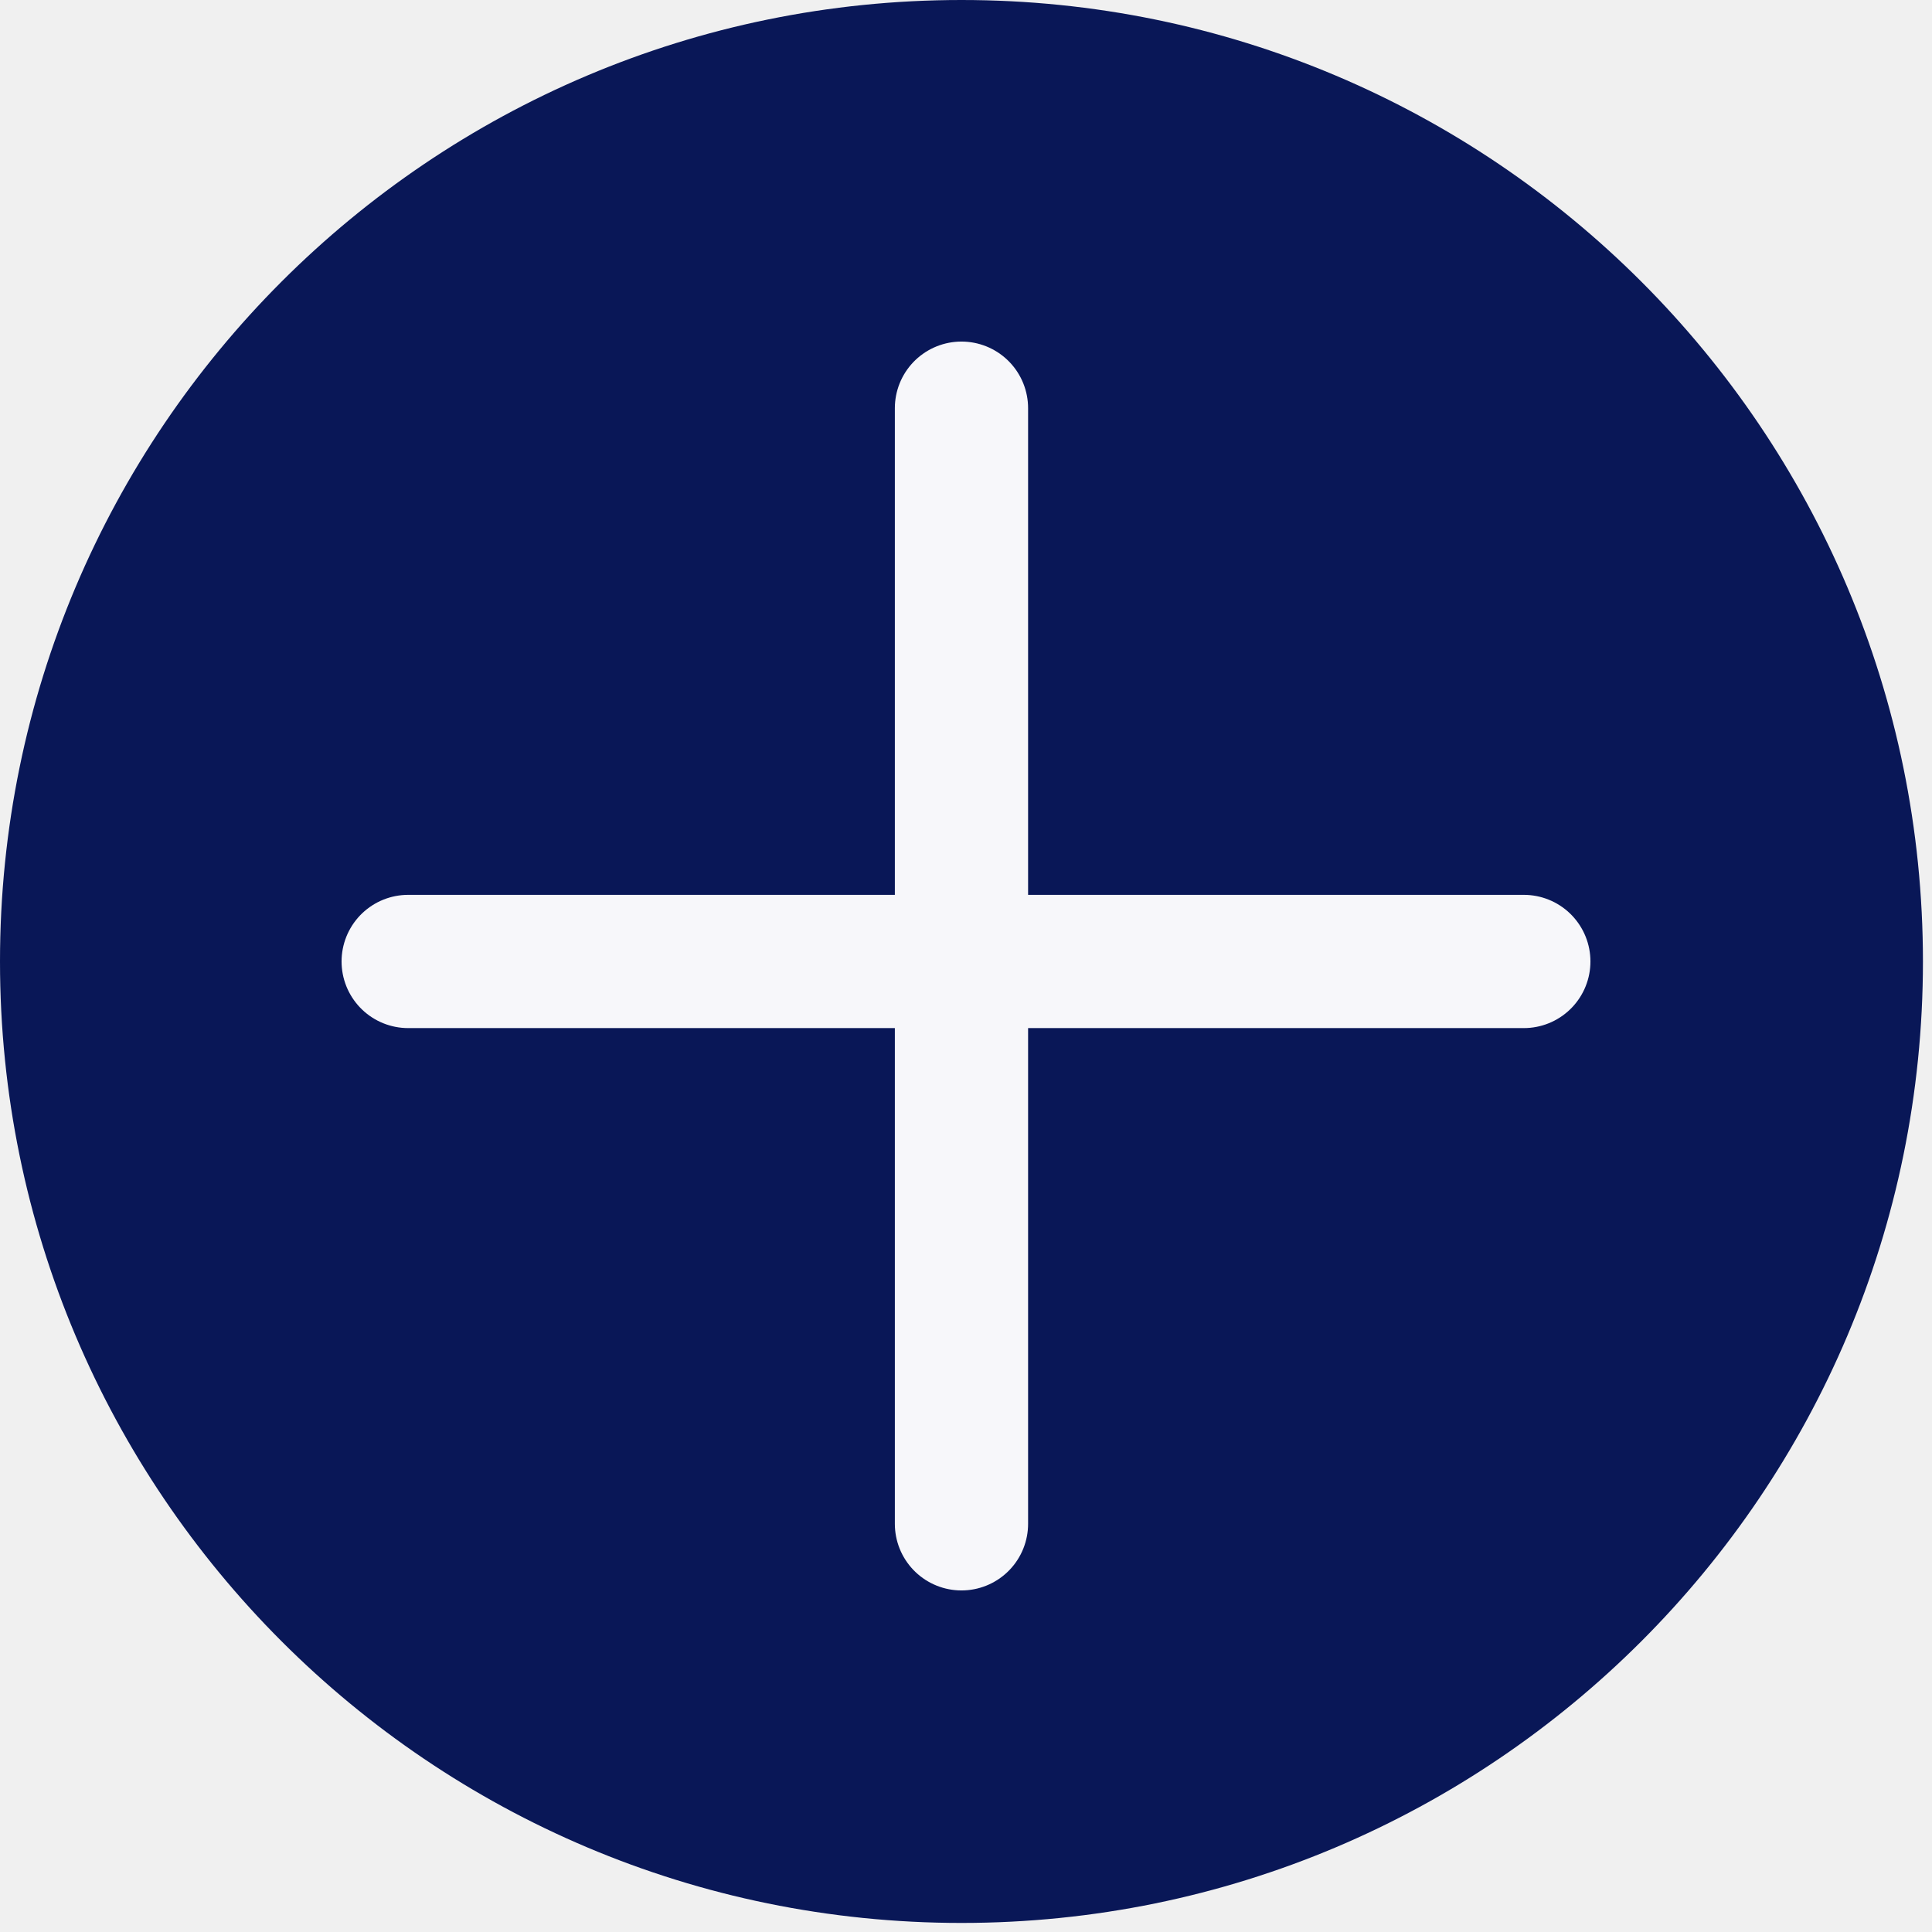
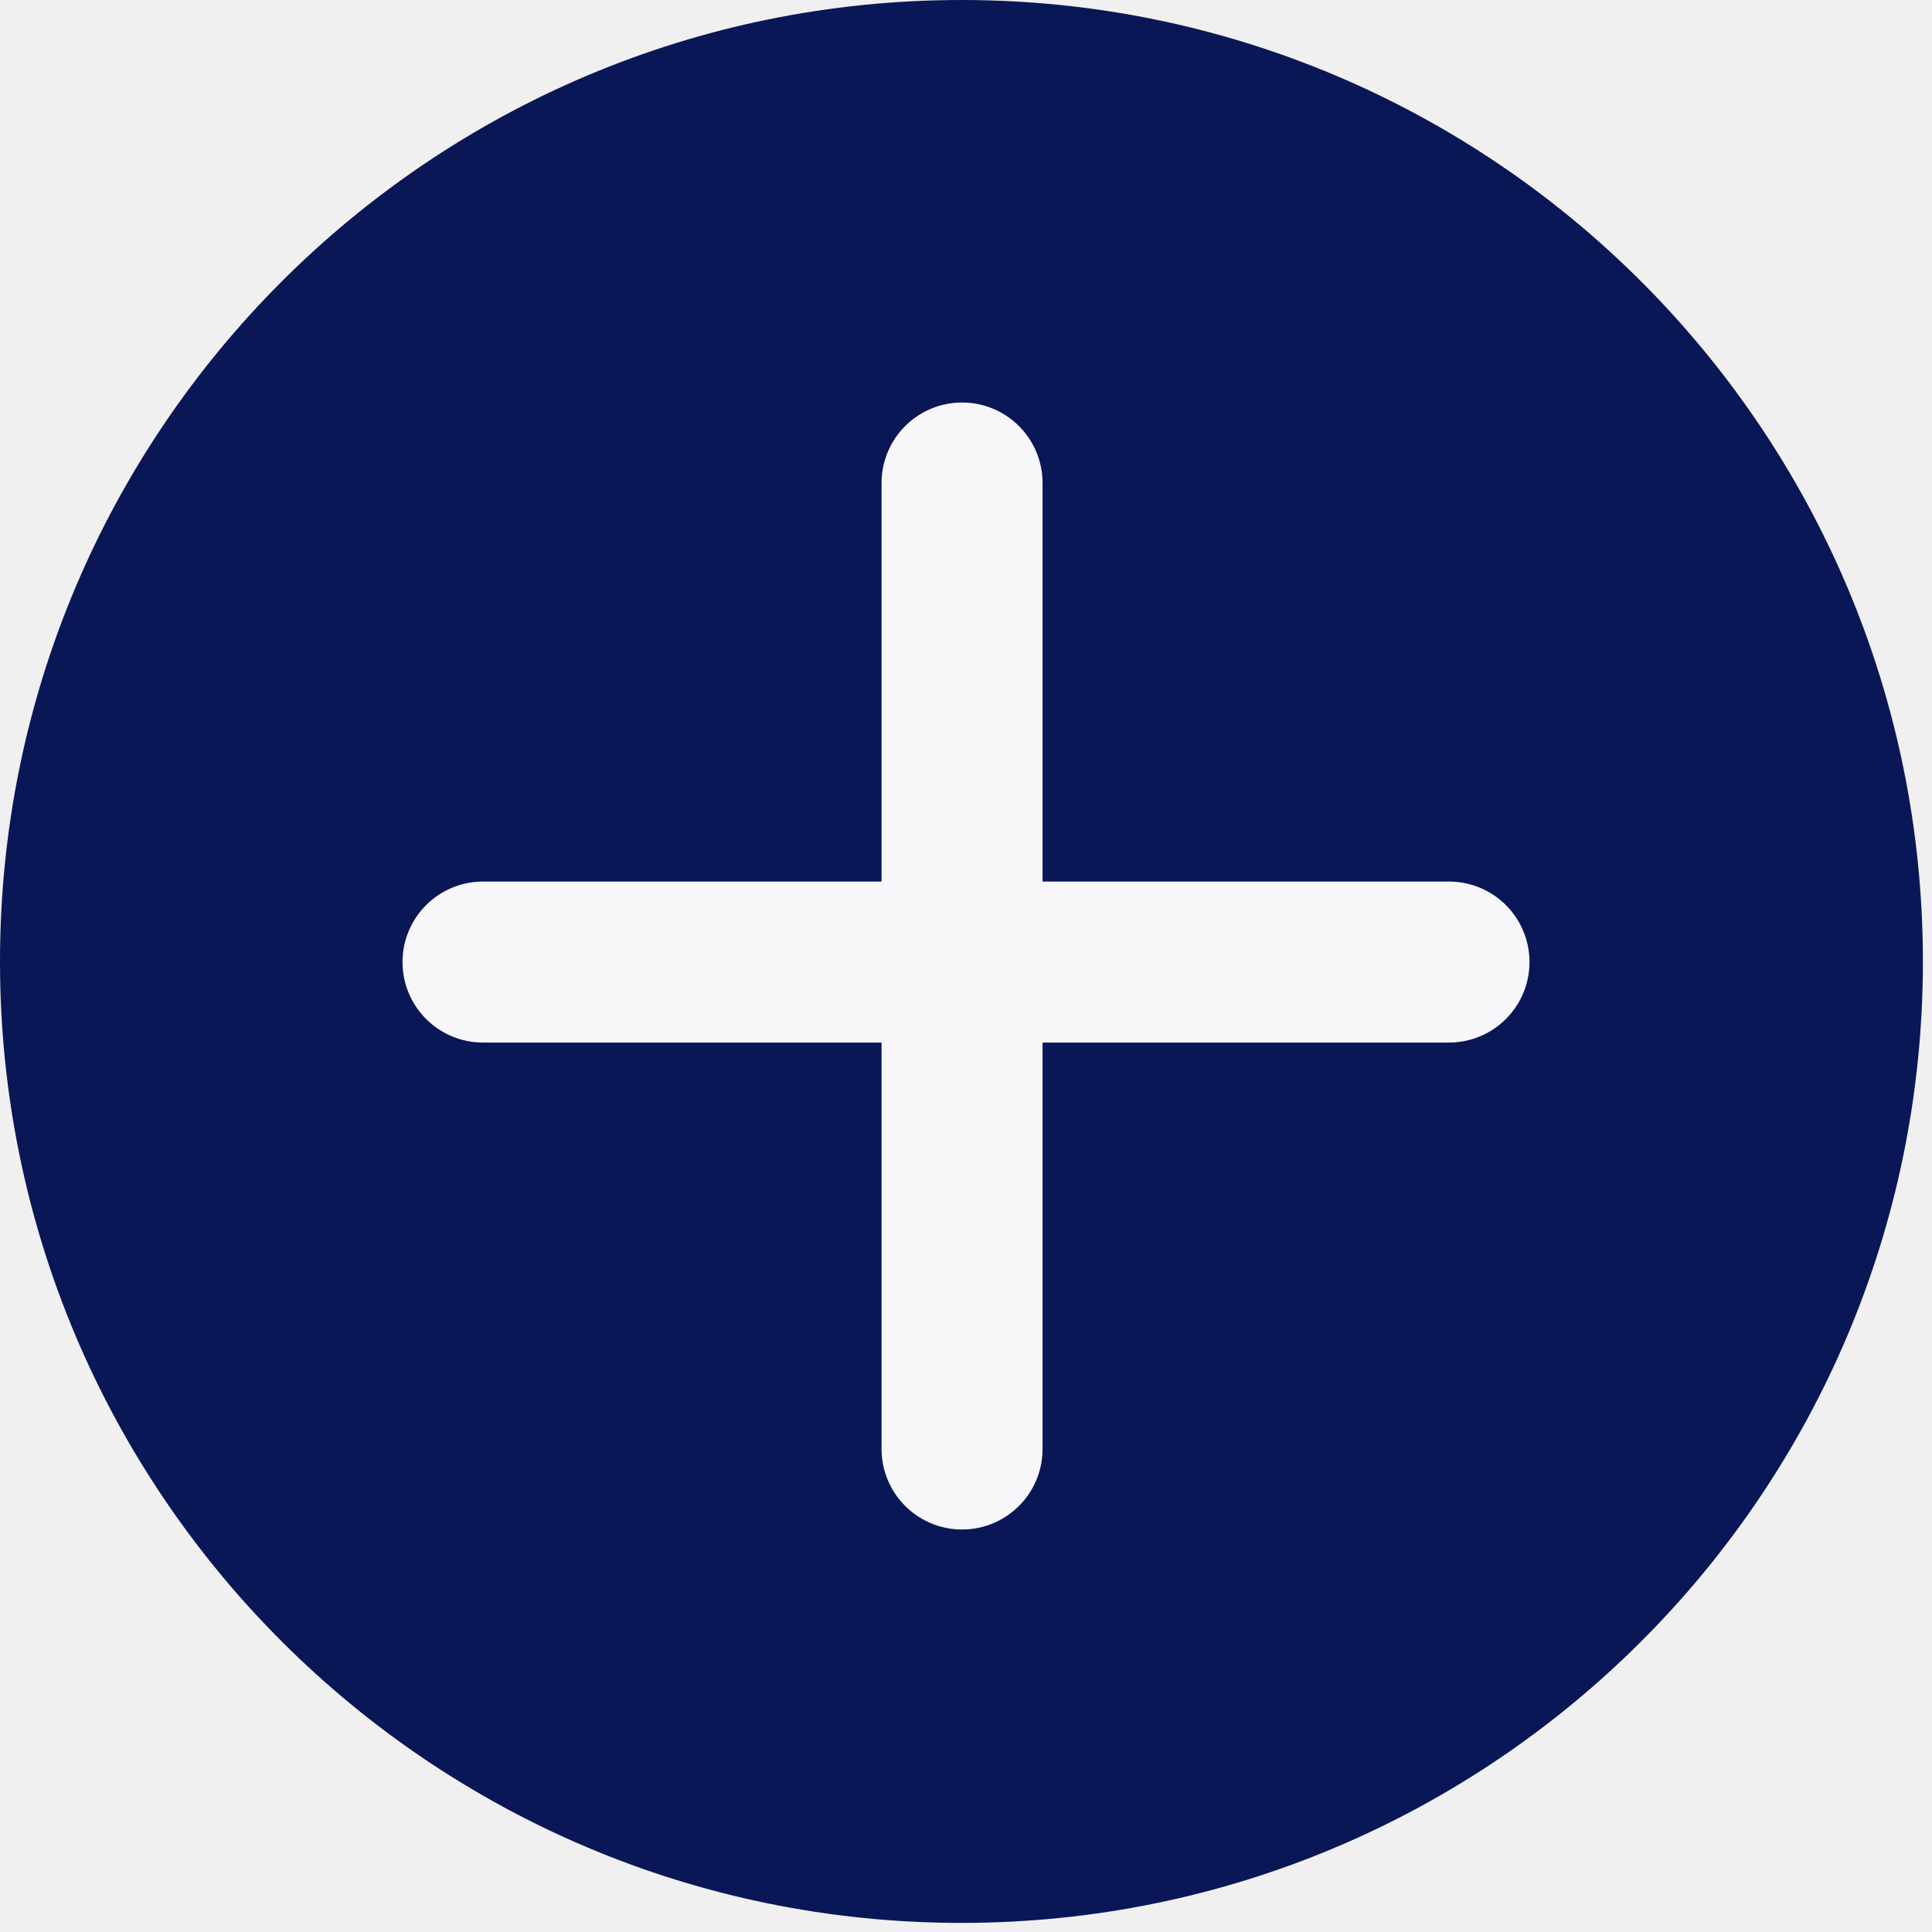
- <svg xmlns="http://www.w3.org/2000/svg" width="29" height="29" viewBox="0 0 29 29" fill="none">
-   <g clip-path="url(#clip0_2043_2874)">
-     <path d="M14.432 28.864C22.402 28.864 28.864 22.402 28.864 14.432C28.864 6.461 22.402 0 14.432 0C6.461 0 0 6.461 0 14.432C0 22.402 6.461 28.864 14.432 28.864Z" fill="#091757" />
-     <path d="M14.432 6.127V22.873" stroke="#F7F7FA" stroke-width="2" stroke-miterlimit="10" stroke-linecap="round" />
-     <path d="M22.873 14.432H6.127" stroke="#F7F7FA" stroke-width="2" stroke-miterlimit="10" stroke-linecap="round" />
+ <svg xmlns="http://www.w3.org/2000/svg" width="24" height="24" viewBox="0 0 24 24" fill="none">
+   <g clip-path="url(#clip0_2391_1943)">
+     <path d="M11.944 23.887C18.54 23.887 23.887 18.54 23.887 11.944C23.887 5.347 18.54 0 11.944 0C5.347 0 0 5.347 0 11.944C0 18.54 5.347 23.887 11.944 23.887Z" fill="#091757" />
+     <path d="M11.951 6V18" stroke="#F7F7FA" stroke-width="2" stroke-miterlimit="10" stroke-linecap="round" />
+     <path d="M18 11.951H6" stroke="#F7F7FA" stroke-width="2" stroke-miterlimit="10" stroke-linecap="round" />
  </g>
  <defs>
-     <clipPath id="clip0_2043_2874">
-       <rect width="29" height="29" fill="white" />
+     <clipPath id="clip0_2391_1943">
+       <rect width="24" height="24" fill="white" />
    </clipPath>
  </defs>
</svg>
